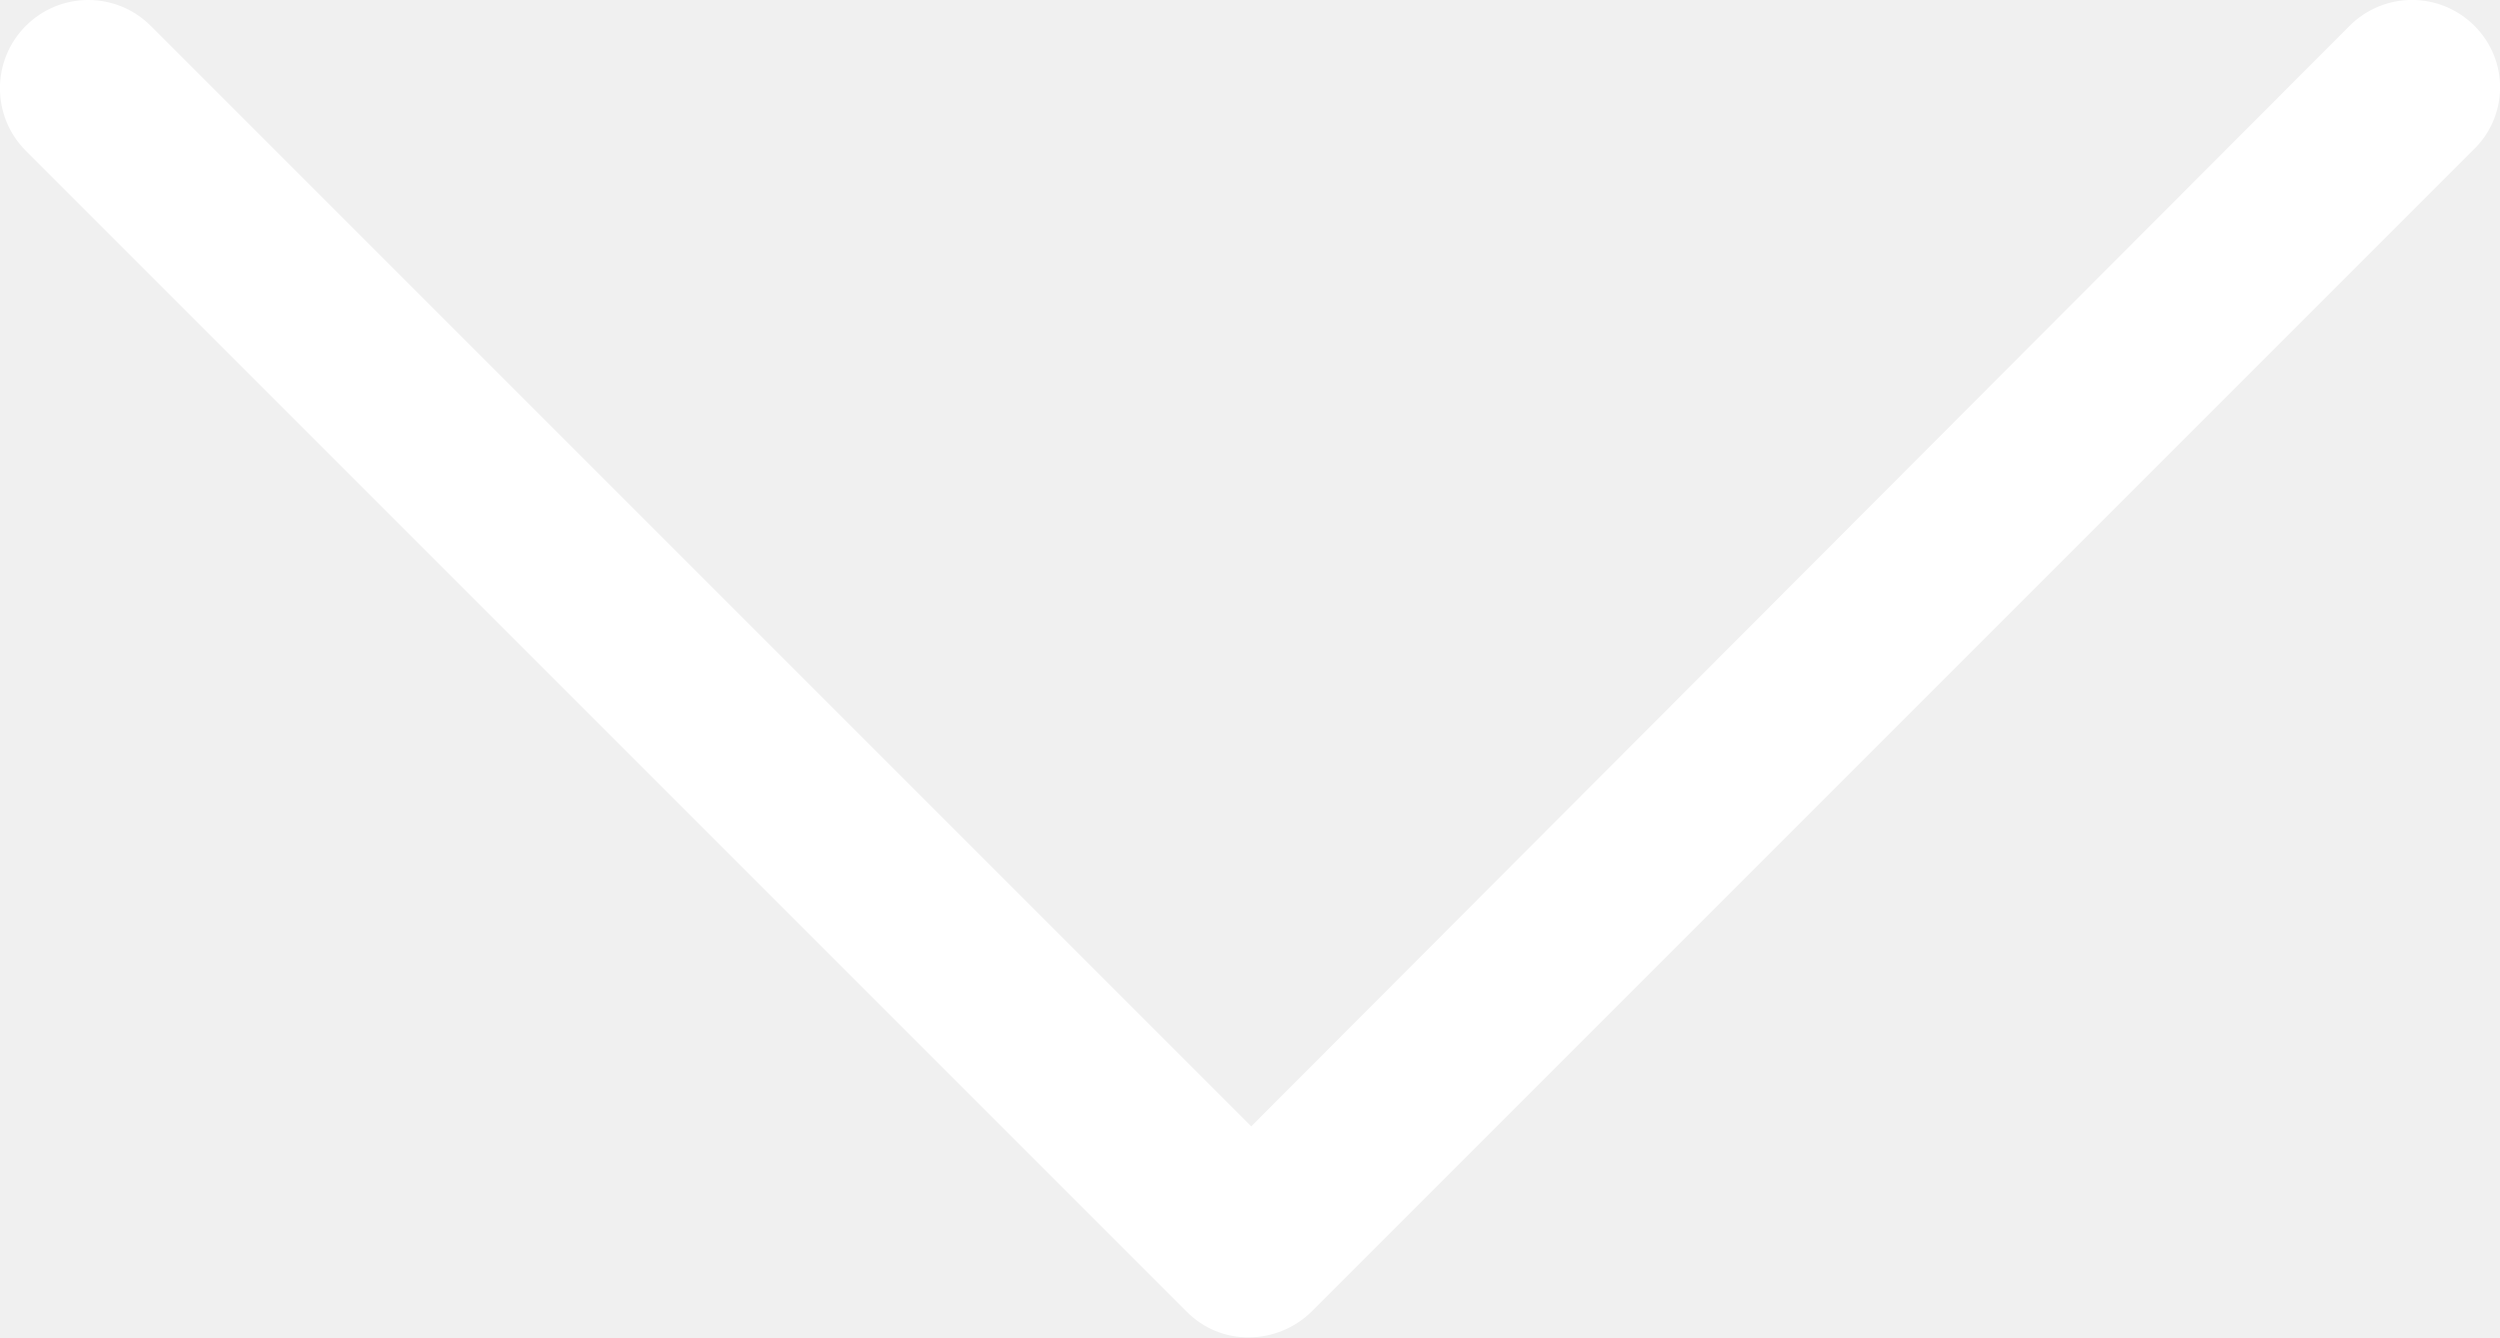
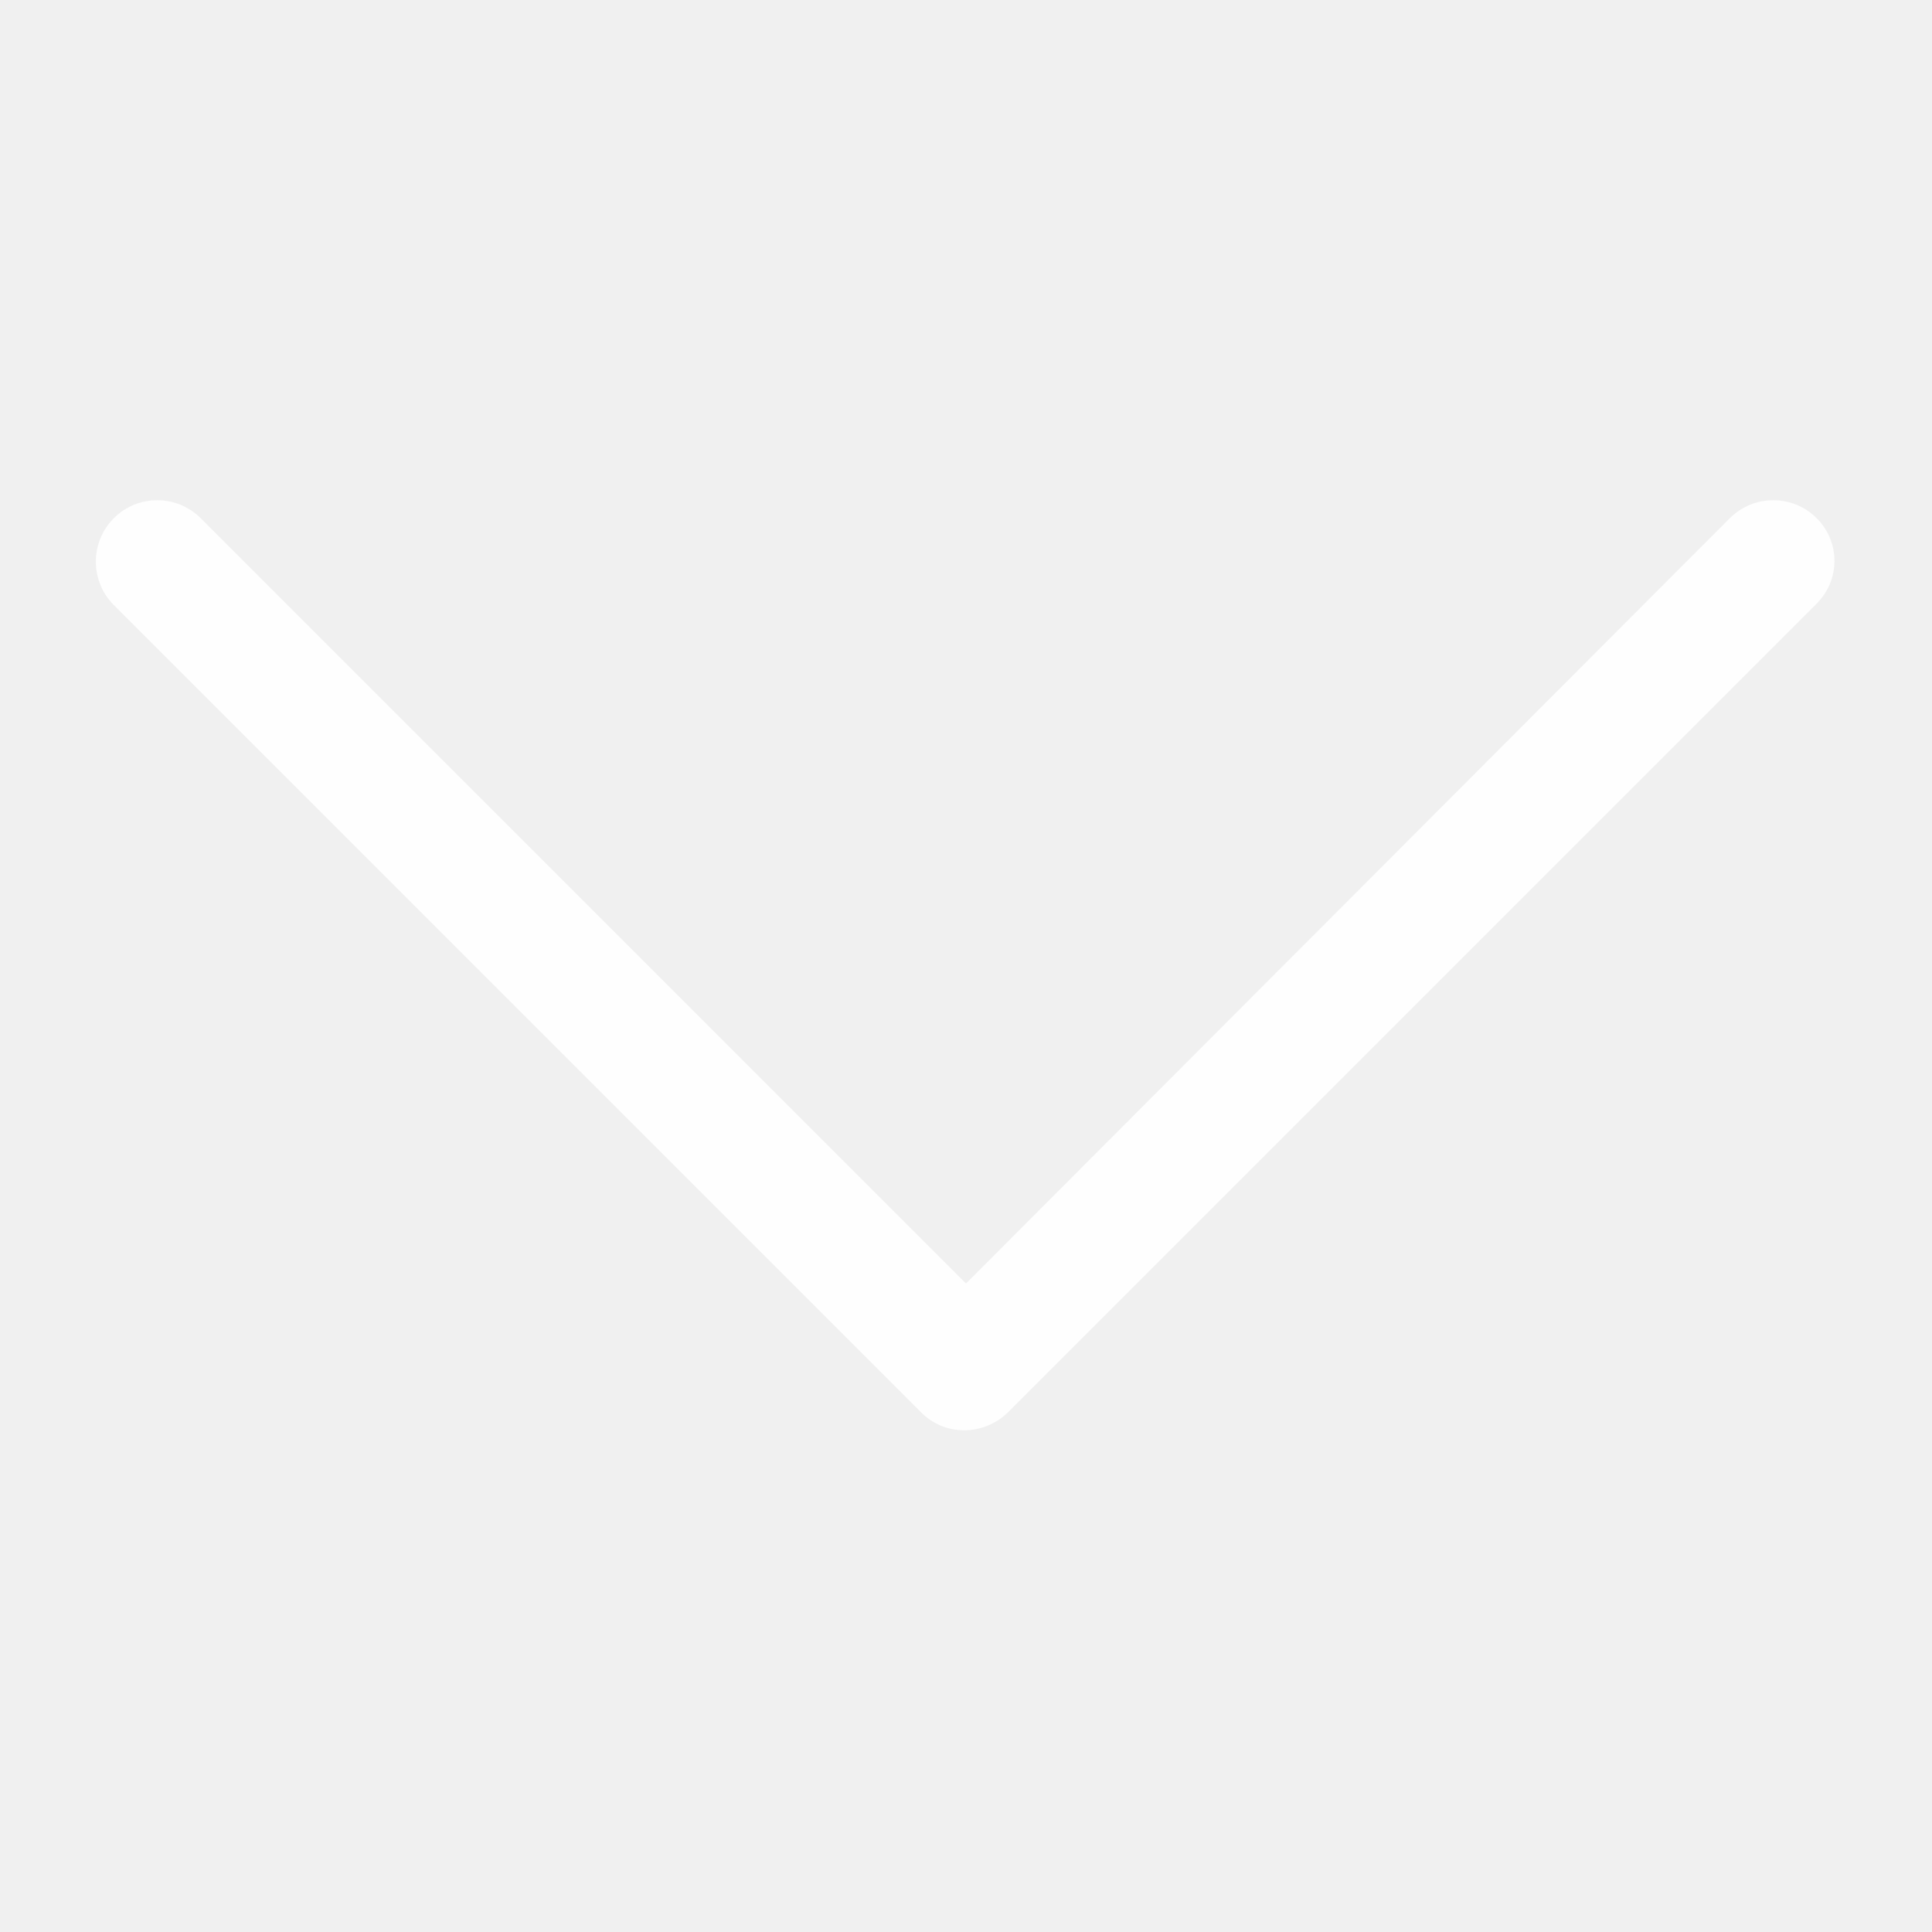
- <svg xmlns="http://www.w3.org/2000/svg" width="51.033" height="27.3" viewBox="0 0 51.033 27.3">
-   <g id="down-arrow" transform="translate(-6.4 -33.4)">
-     <path id="Path_207" data-name="Path 207" d="M56.912,33.928a1.8,1.8,0,0,0-2.55,0L31.942,56.392,9.477,33.928a1.8,1.8,0,0,0-2.55,2.55l23.7,23.7A1.761,1.761,0,0,0,31.9,60.7a1.835,1.835,0,0,0,1.275-.528l23.7-23.7A1.766,1.766,0,0,0,56.912,33.928Z" fill="#fff" />
+ <svg xmlns="http://www.w3.org/2000/svg" version="1.1" viewBox="0 0 129 129" enable-background="new 0 0 129 129" width="512px" height="512px" class="">
+   <g>
+     <g>
+       <path d="m121.3,34.6c-1.6-1.6-4.2-1.6-5.8,0l-51,51.1-51.1-51.1c-1.6-1.6-4.2-1.6-5.8,0-1.6,1.6-1.6,4.2 0,5.8l53.9,53.9c0.8,0.8 1.8,1.2 2.9,1.2 1,0 2.1-0.4 2.9-1.2l53.9-53.9c1.7-1.6 1.7-4.2 0.1-5.8z" data-original="#000000" class="active-path" data-old_color="#000000" fill="#FEFEFE" />
+     </g>
  </g>
</svg>
